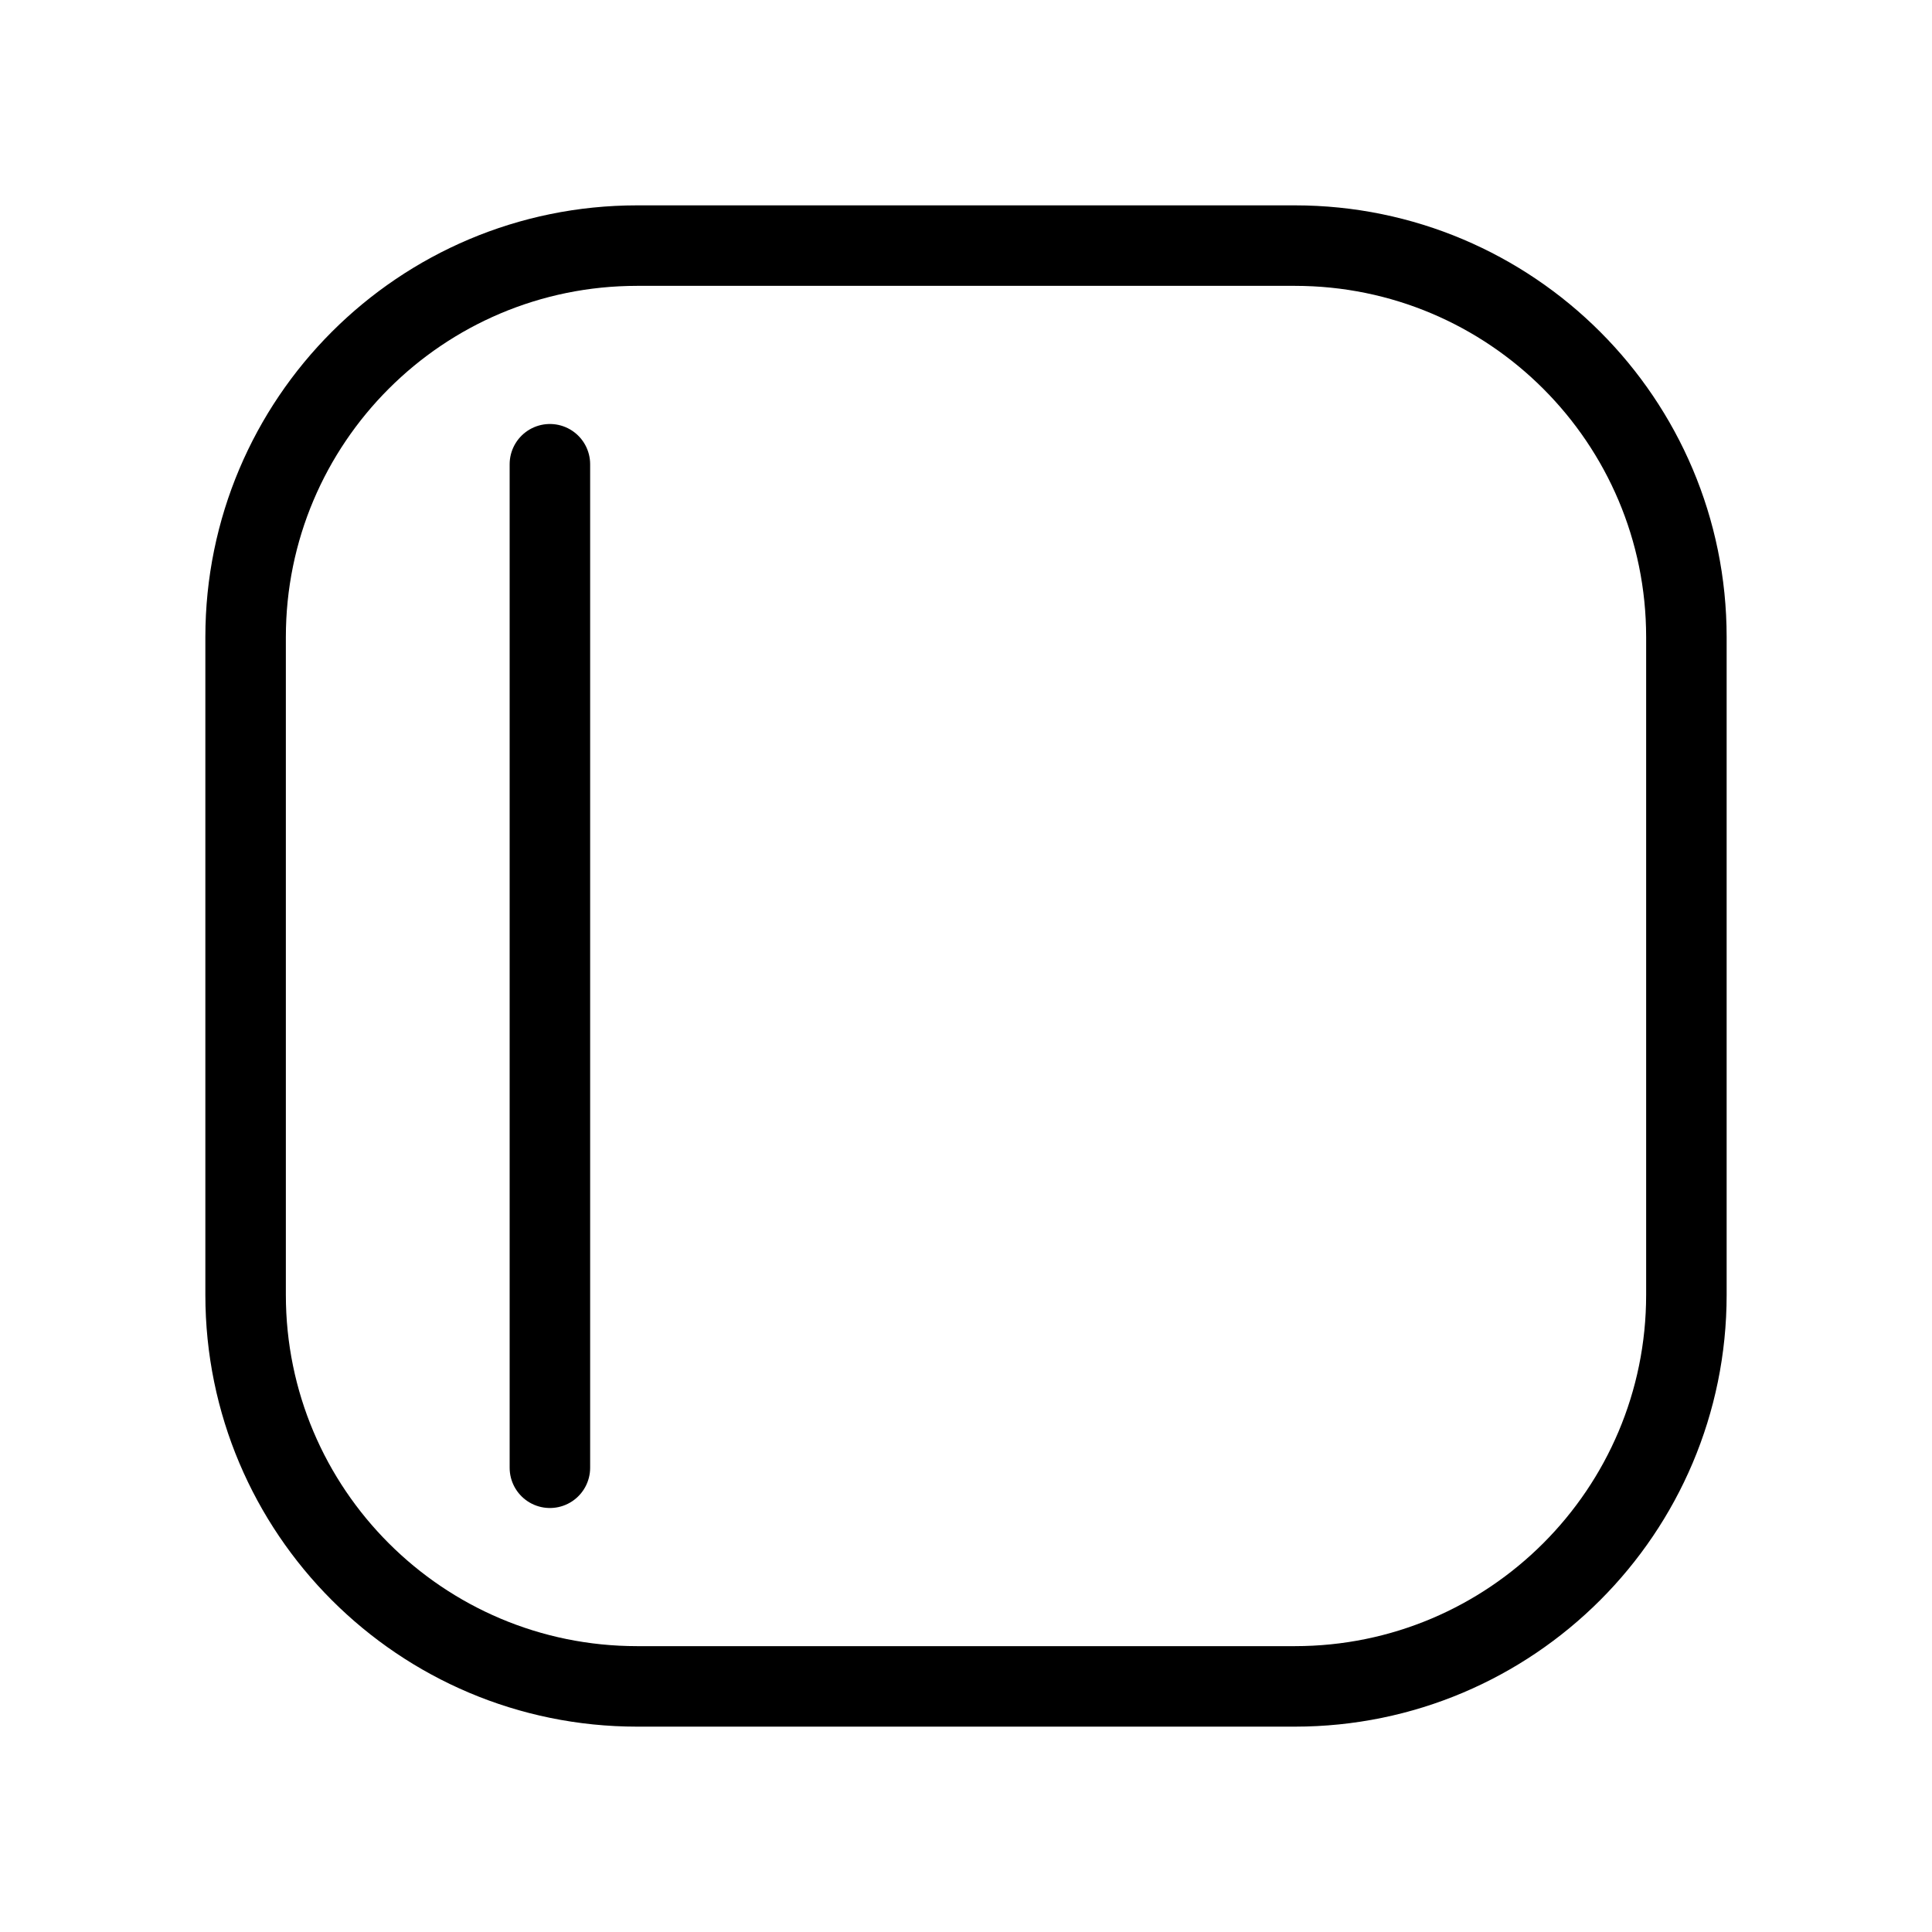
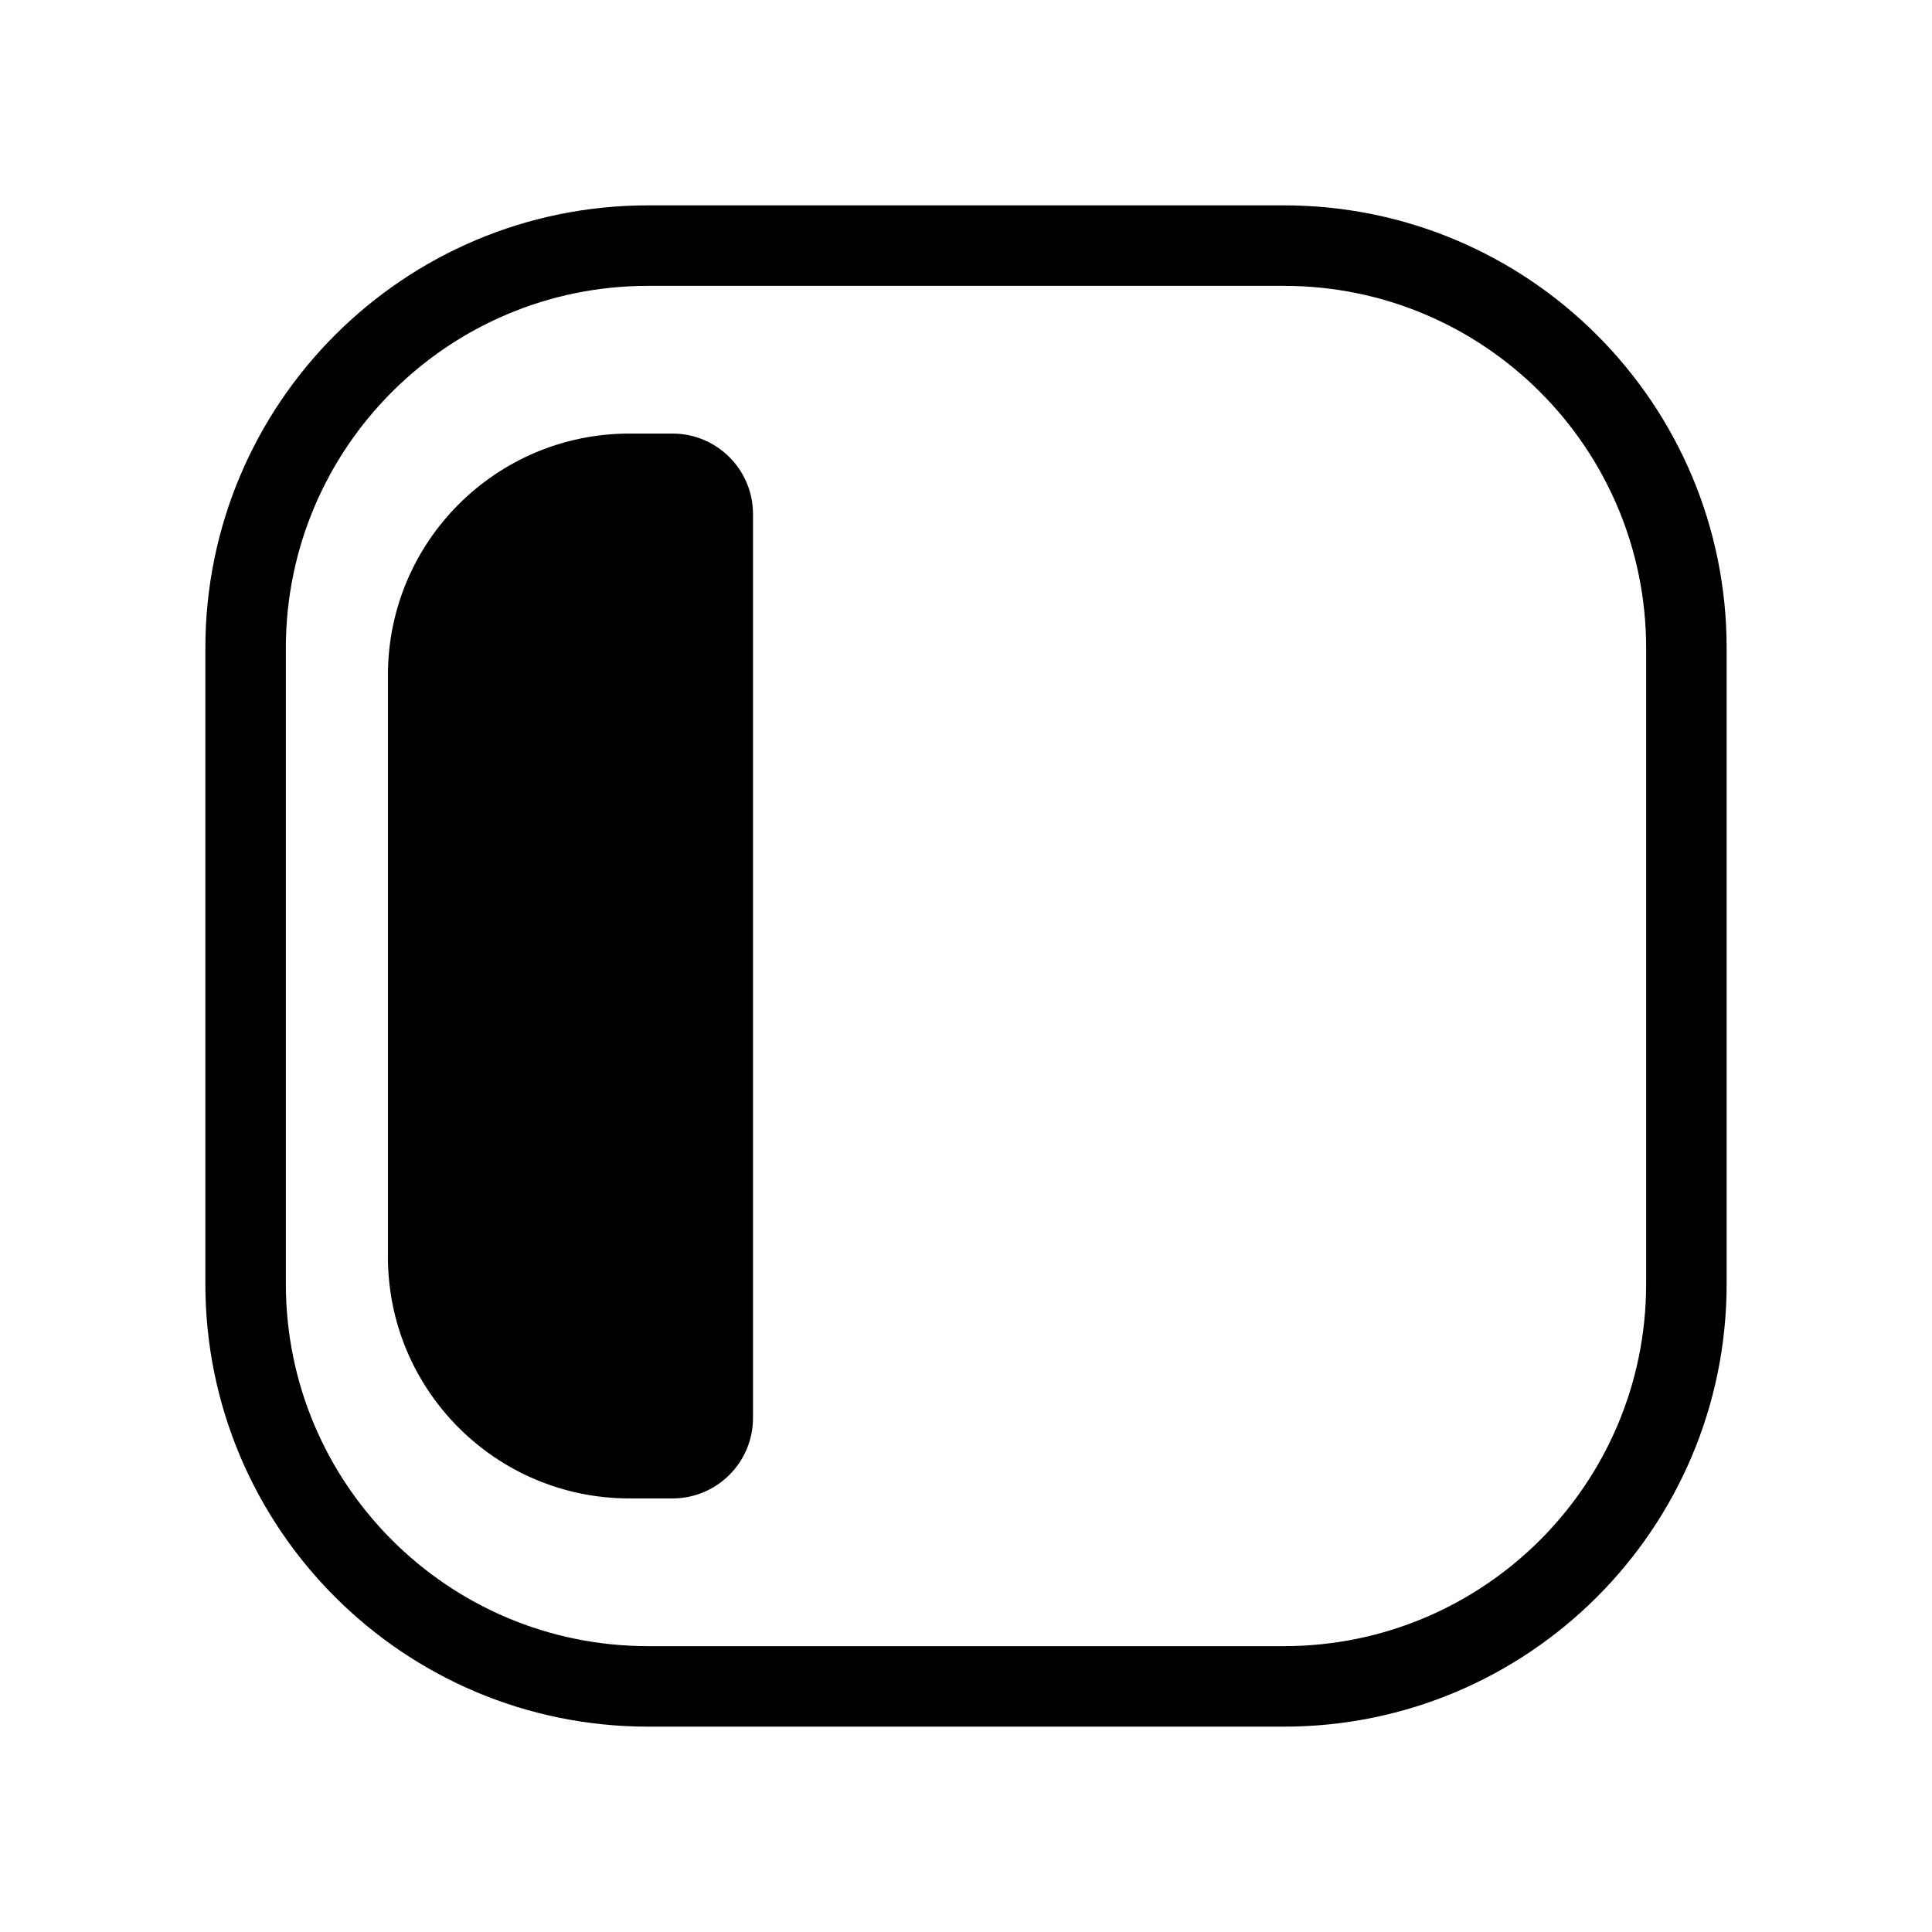
<svg xmlns="http://www.w3.org/2000/svg" width="24" height="24" viewBox="0 0 24 24" fill="none" version="1.1" id="svg1">
-   <defs id="defs1" />
-   <rect style="fill:none;stroke:#000000;stroke-width:1;stroke-linecap:round;stroke-linejoin:round;stroke-dasharray:none" id="rect1" width="17.898" height="17.898" x="3.051" y="3.051" ry="4.864" />
-   <path style="fill:none;stroke:#000000;stroke-width:1;stroke-linecap:round;stroke-linejoin:round;stroke-dasharray:none" d="M 6.831,5.767 V 18.233" id="path1" />
+   <defs id="defs1">
+     </defs>
+   <rect style="fill:none;stroke:#000000;stroke-width:1;stroke-linecap:round;stroke-linejoin:round;stroke-dasharray:none" id="rect1" width="17.898" height="17.898" x="3.051" y="3.051" ry="5" />
+   <path id="rect2" style="fill:#000000;stroke-width:1;stroke-linecap:round;stroke-linejoin:round;stroke-miterlimit:79.1;paint-order:stroke fill markers" d="M 7.819,5.386 H 8.354 a 1,1 45 0 1 1,1 V 17.614 a 1,1 135 0 1 -1,1 H 7.819 a 3,3 45 0 1 -3,-3 V 8.386 a 3,3 135 0 1 3,-3 z" />
</svg>
